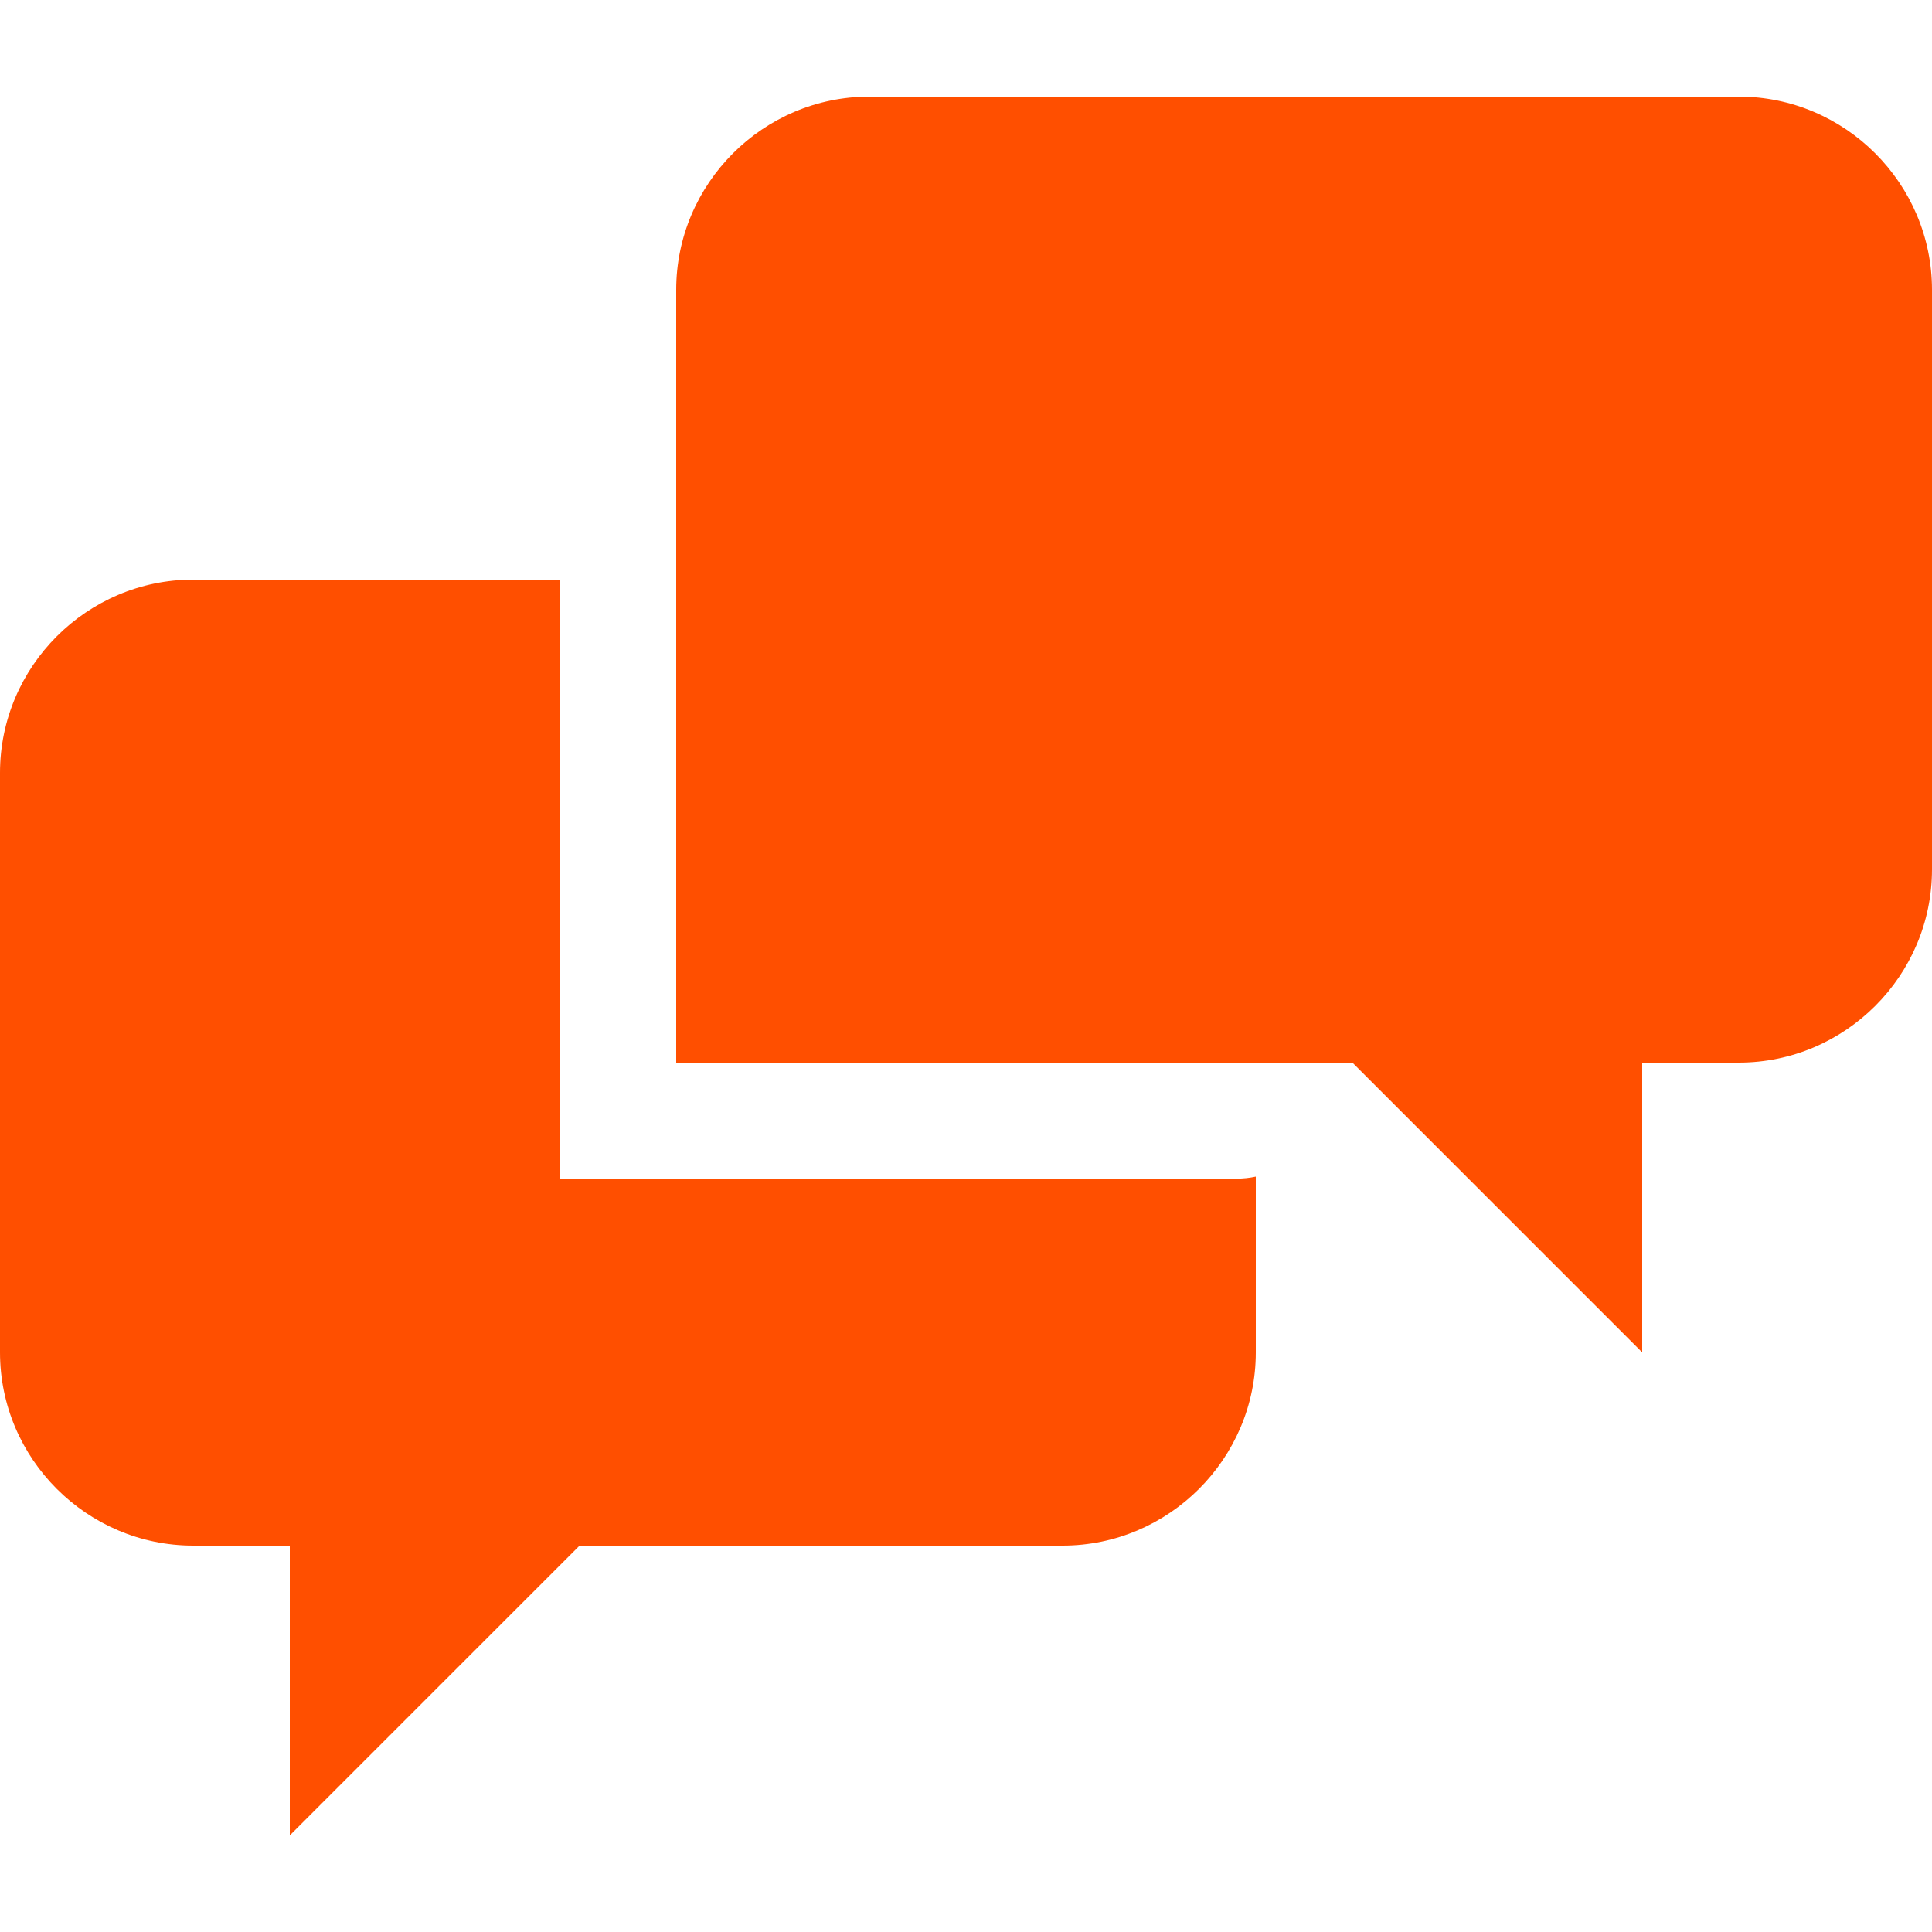
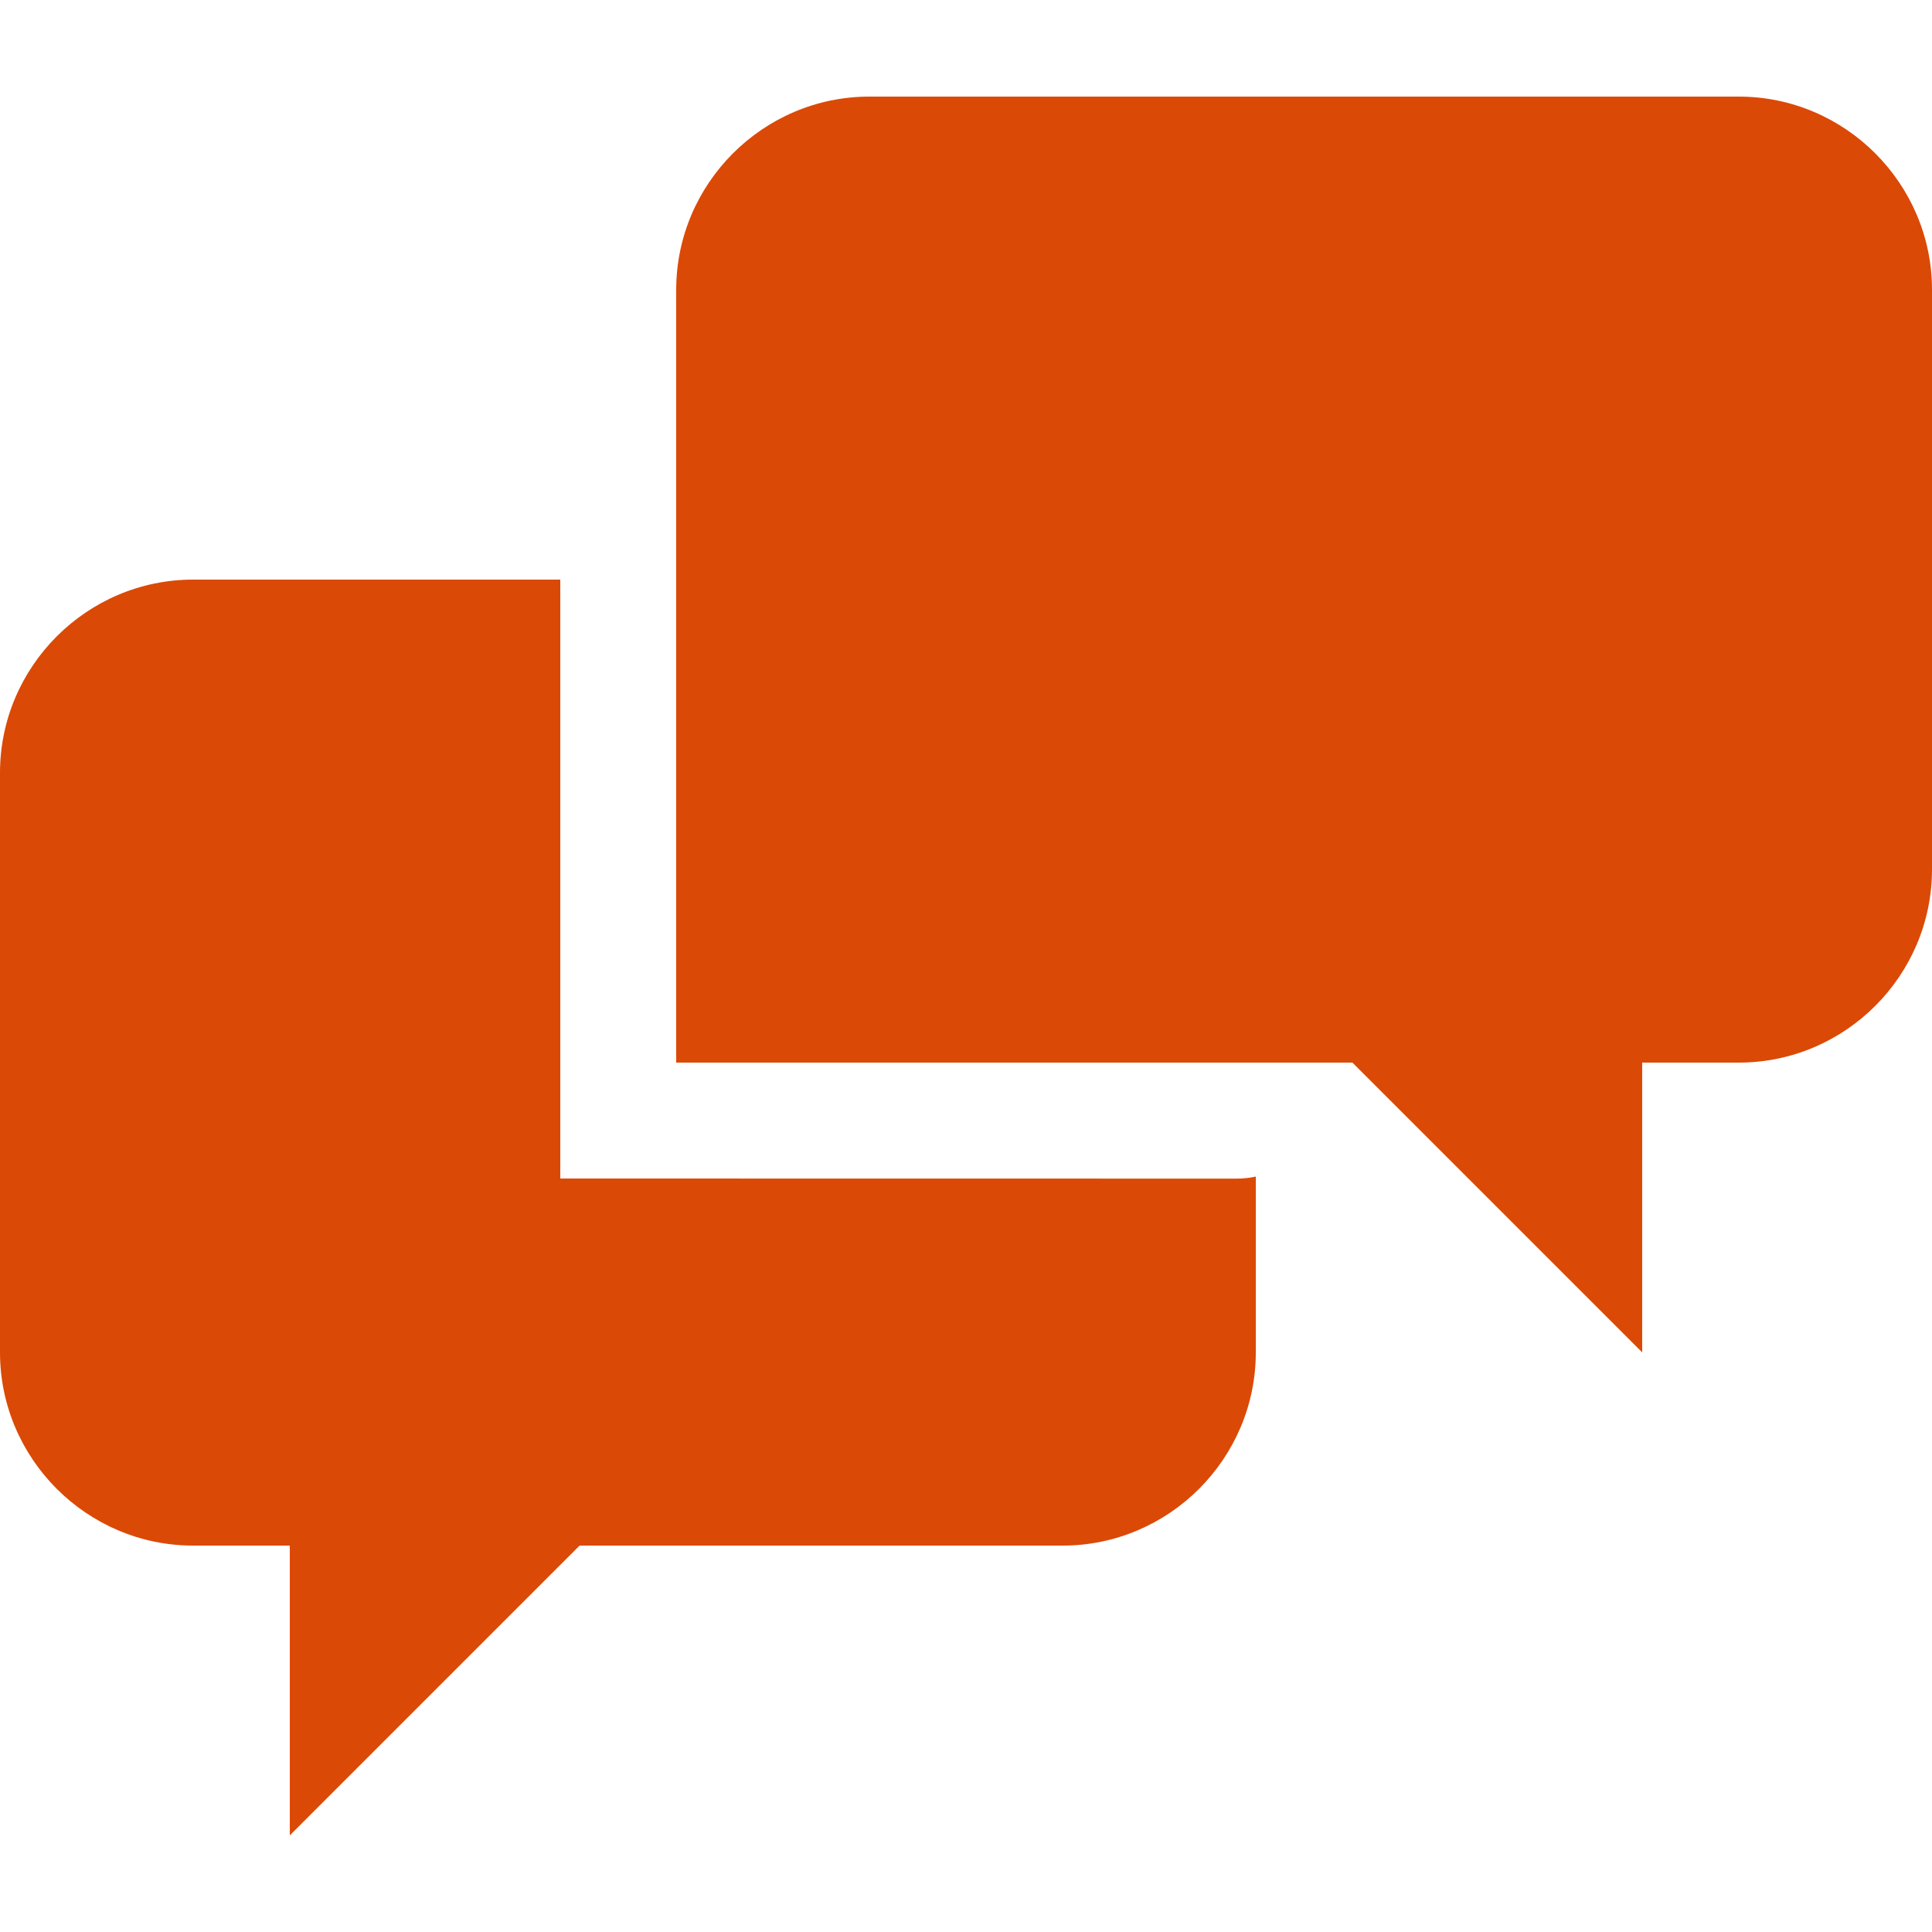
<svg xmlns="http://www.w3.org/2000/svg" aria-hidden="true" version="1.1" width="20" height="20" viewBox="0 0 20 20" style="position: absolute; overflow: hidden;">
-   <path fill="#ff4f00" d="M5.8 12.2v-6.2h-3.8c-1.1 0-2 0.9-2 2v6c0 1.1 0.9 2 2 2h1v3l3-3h5c1.1 0 2-0.9 2-2v-1.82c-0.064 0.014-0.132 0.021-0.2 0.021l-7-0.001zM18 1h-9c-1.1 0-2 0.9-2 2v8h7l3 3v-3h1c1.1 0 2-0.899 2-2v-6c0-1.1-0.9-2-2-2z" />
+   <path fill="#db4906" d="M5.8 12.2v-6.2h-3.8c-1.1 0-2 0.9-2 2v6c0 1.1 0.9 2 2 2h1v3l3-3h5c1.1 0 2-0.9 2-2v-1.82c-0.064 0.014-0.132 0.021-0.2 0.021l-7-0.001zM18 1h-9c-1.1 0-2 0.9-2 2v8h7l3 3v-3h1c1.1 0 2-0.899 2-2v-6c0-1.1-0.9-2-2-2z" />
</svg>
